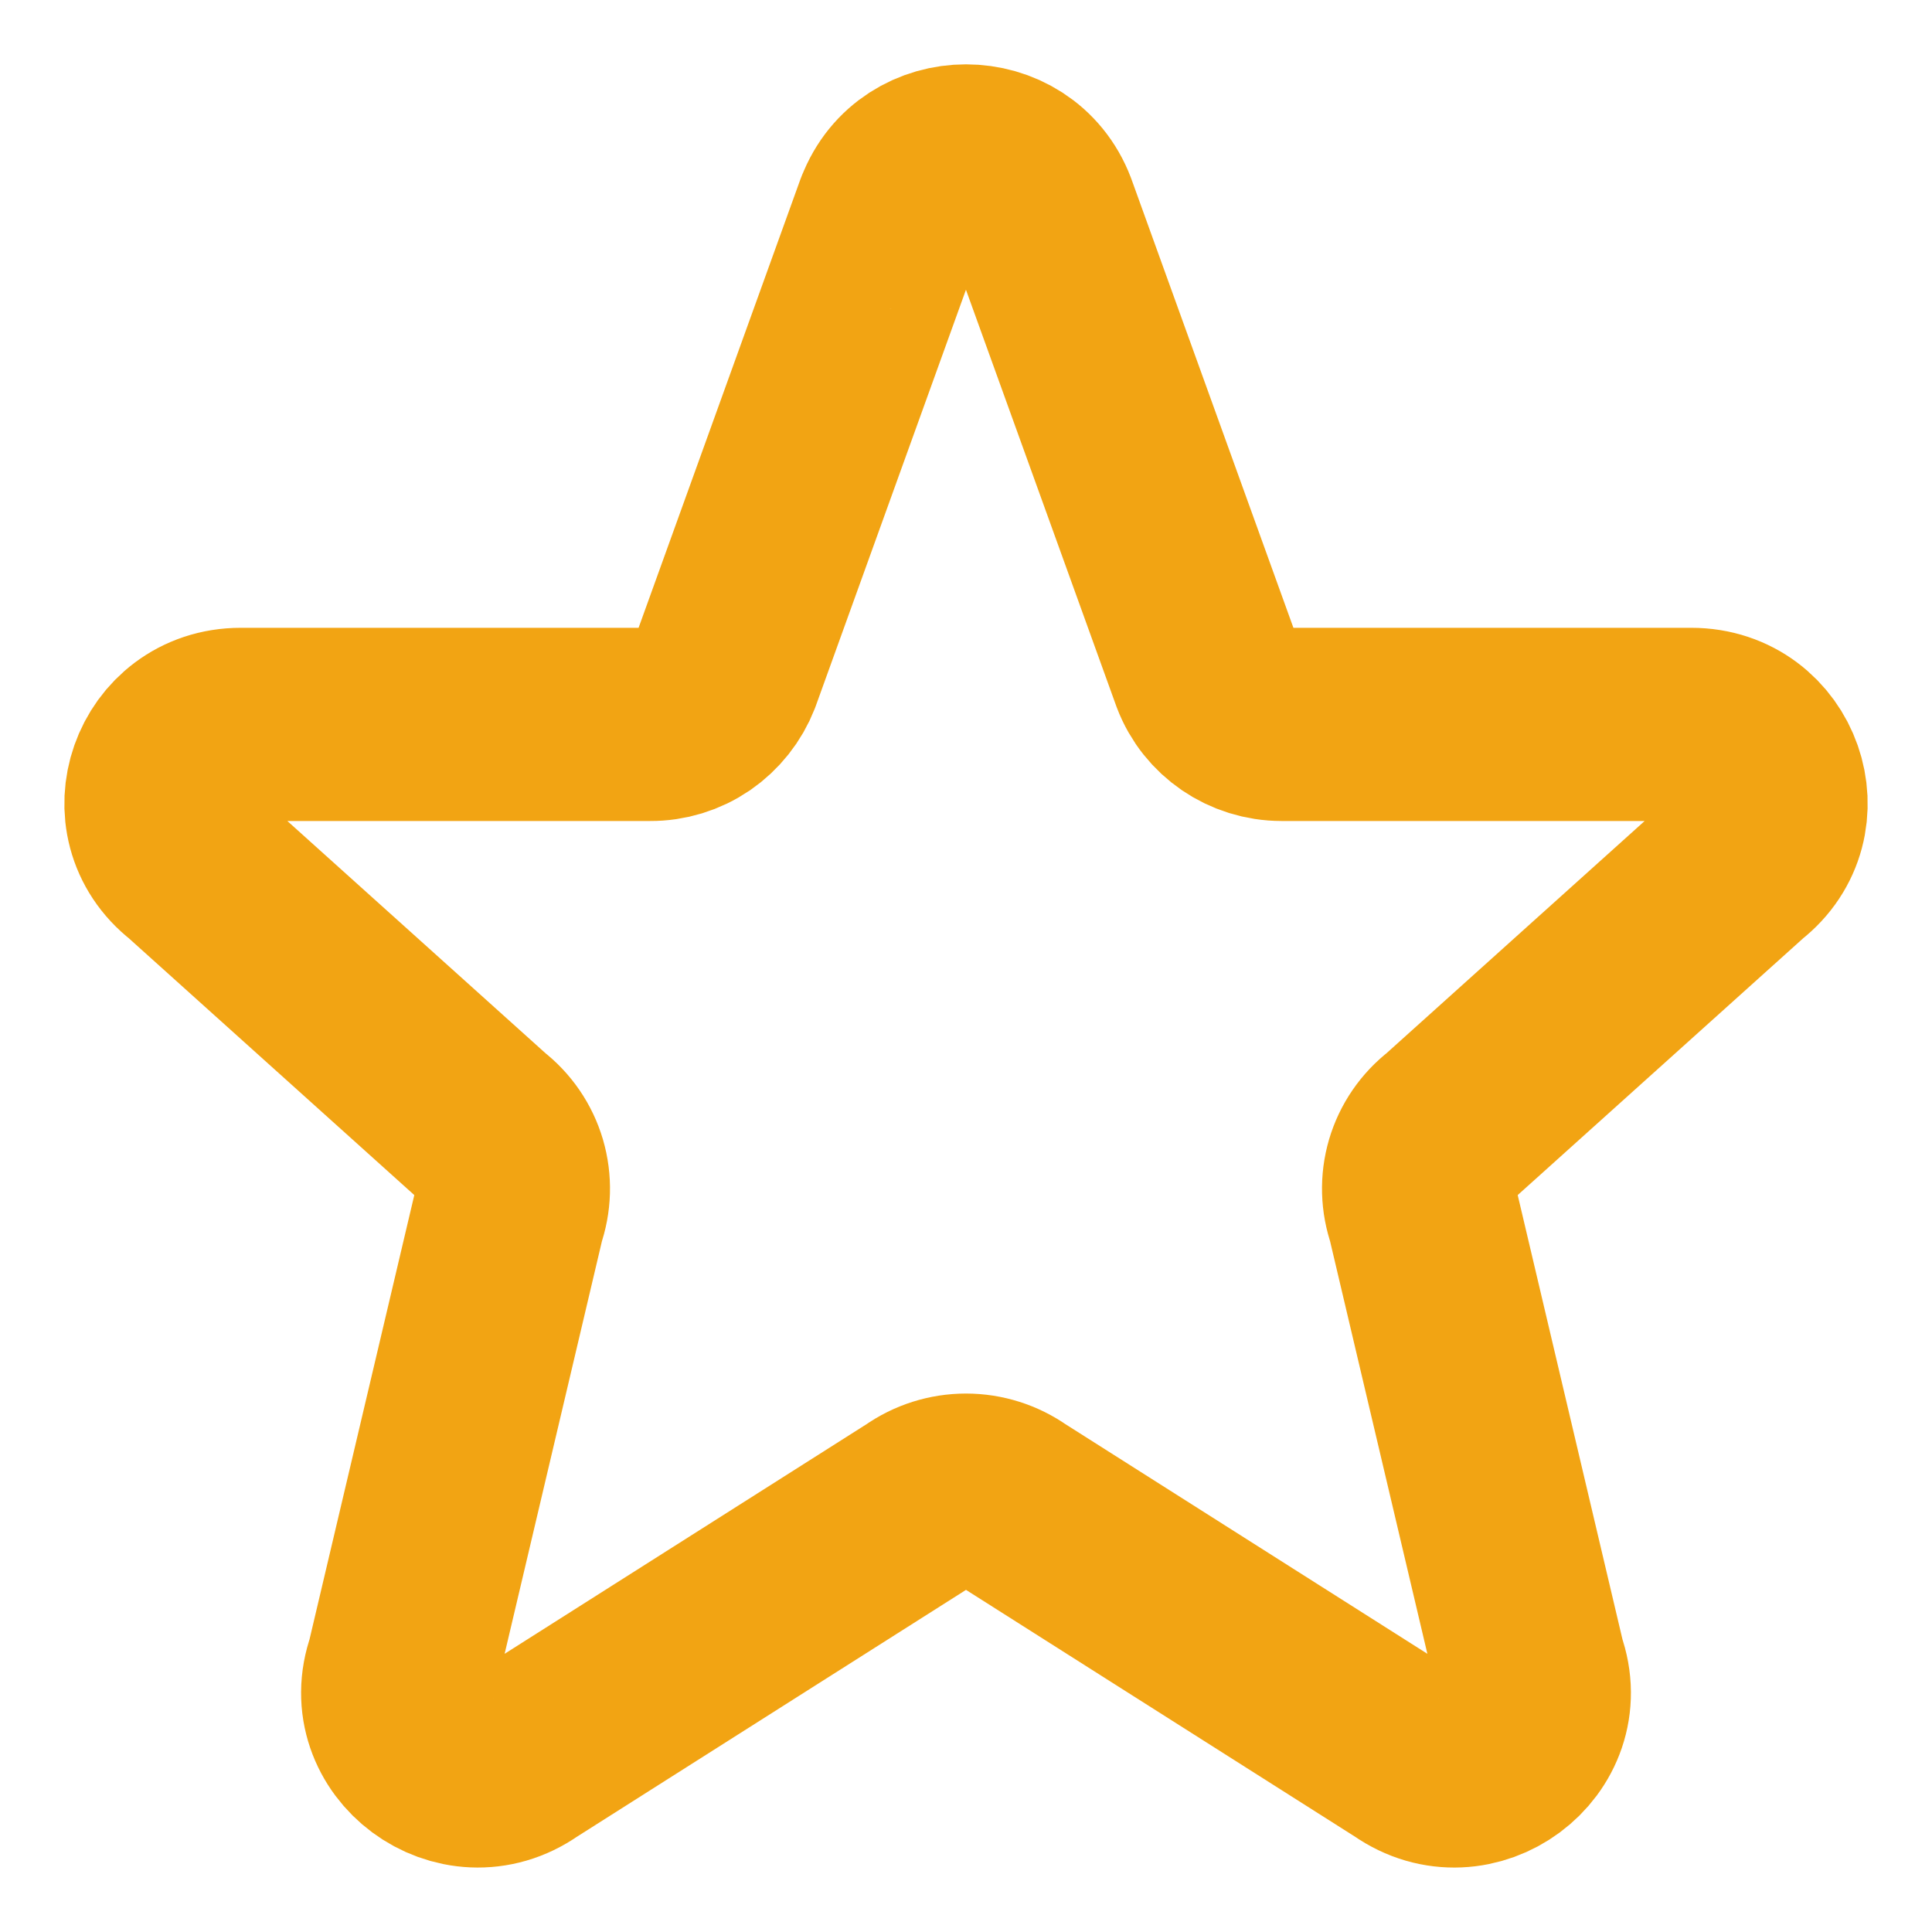
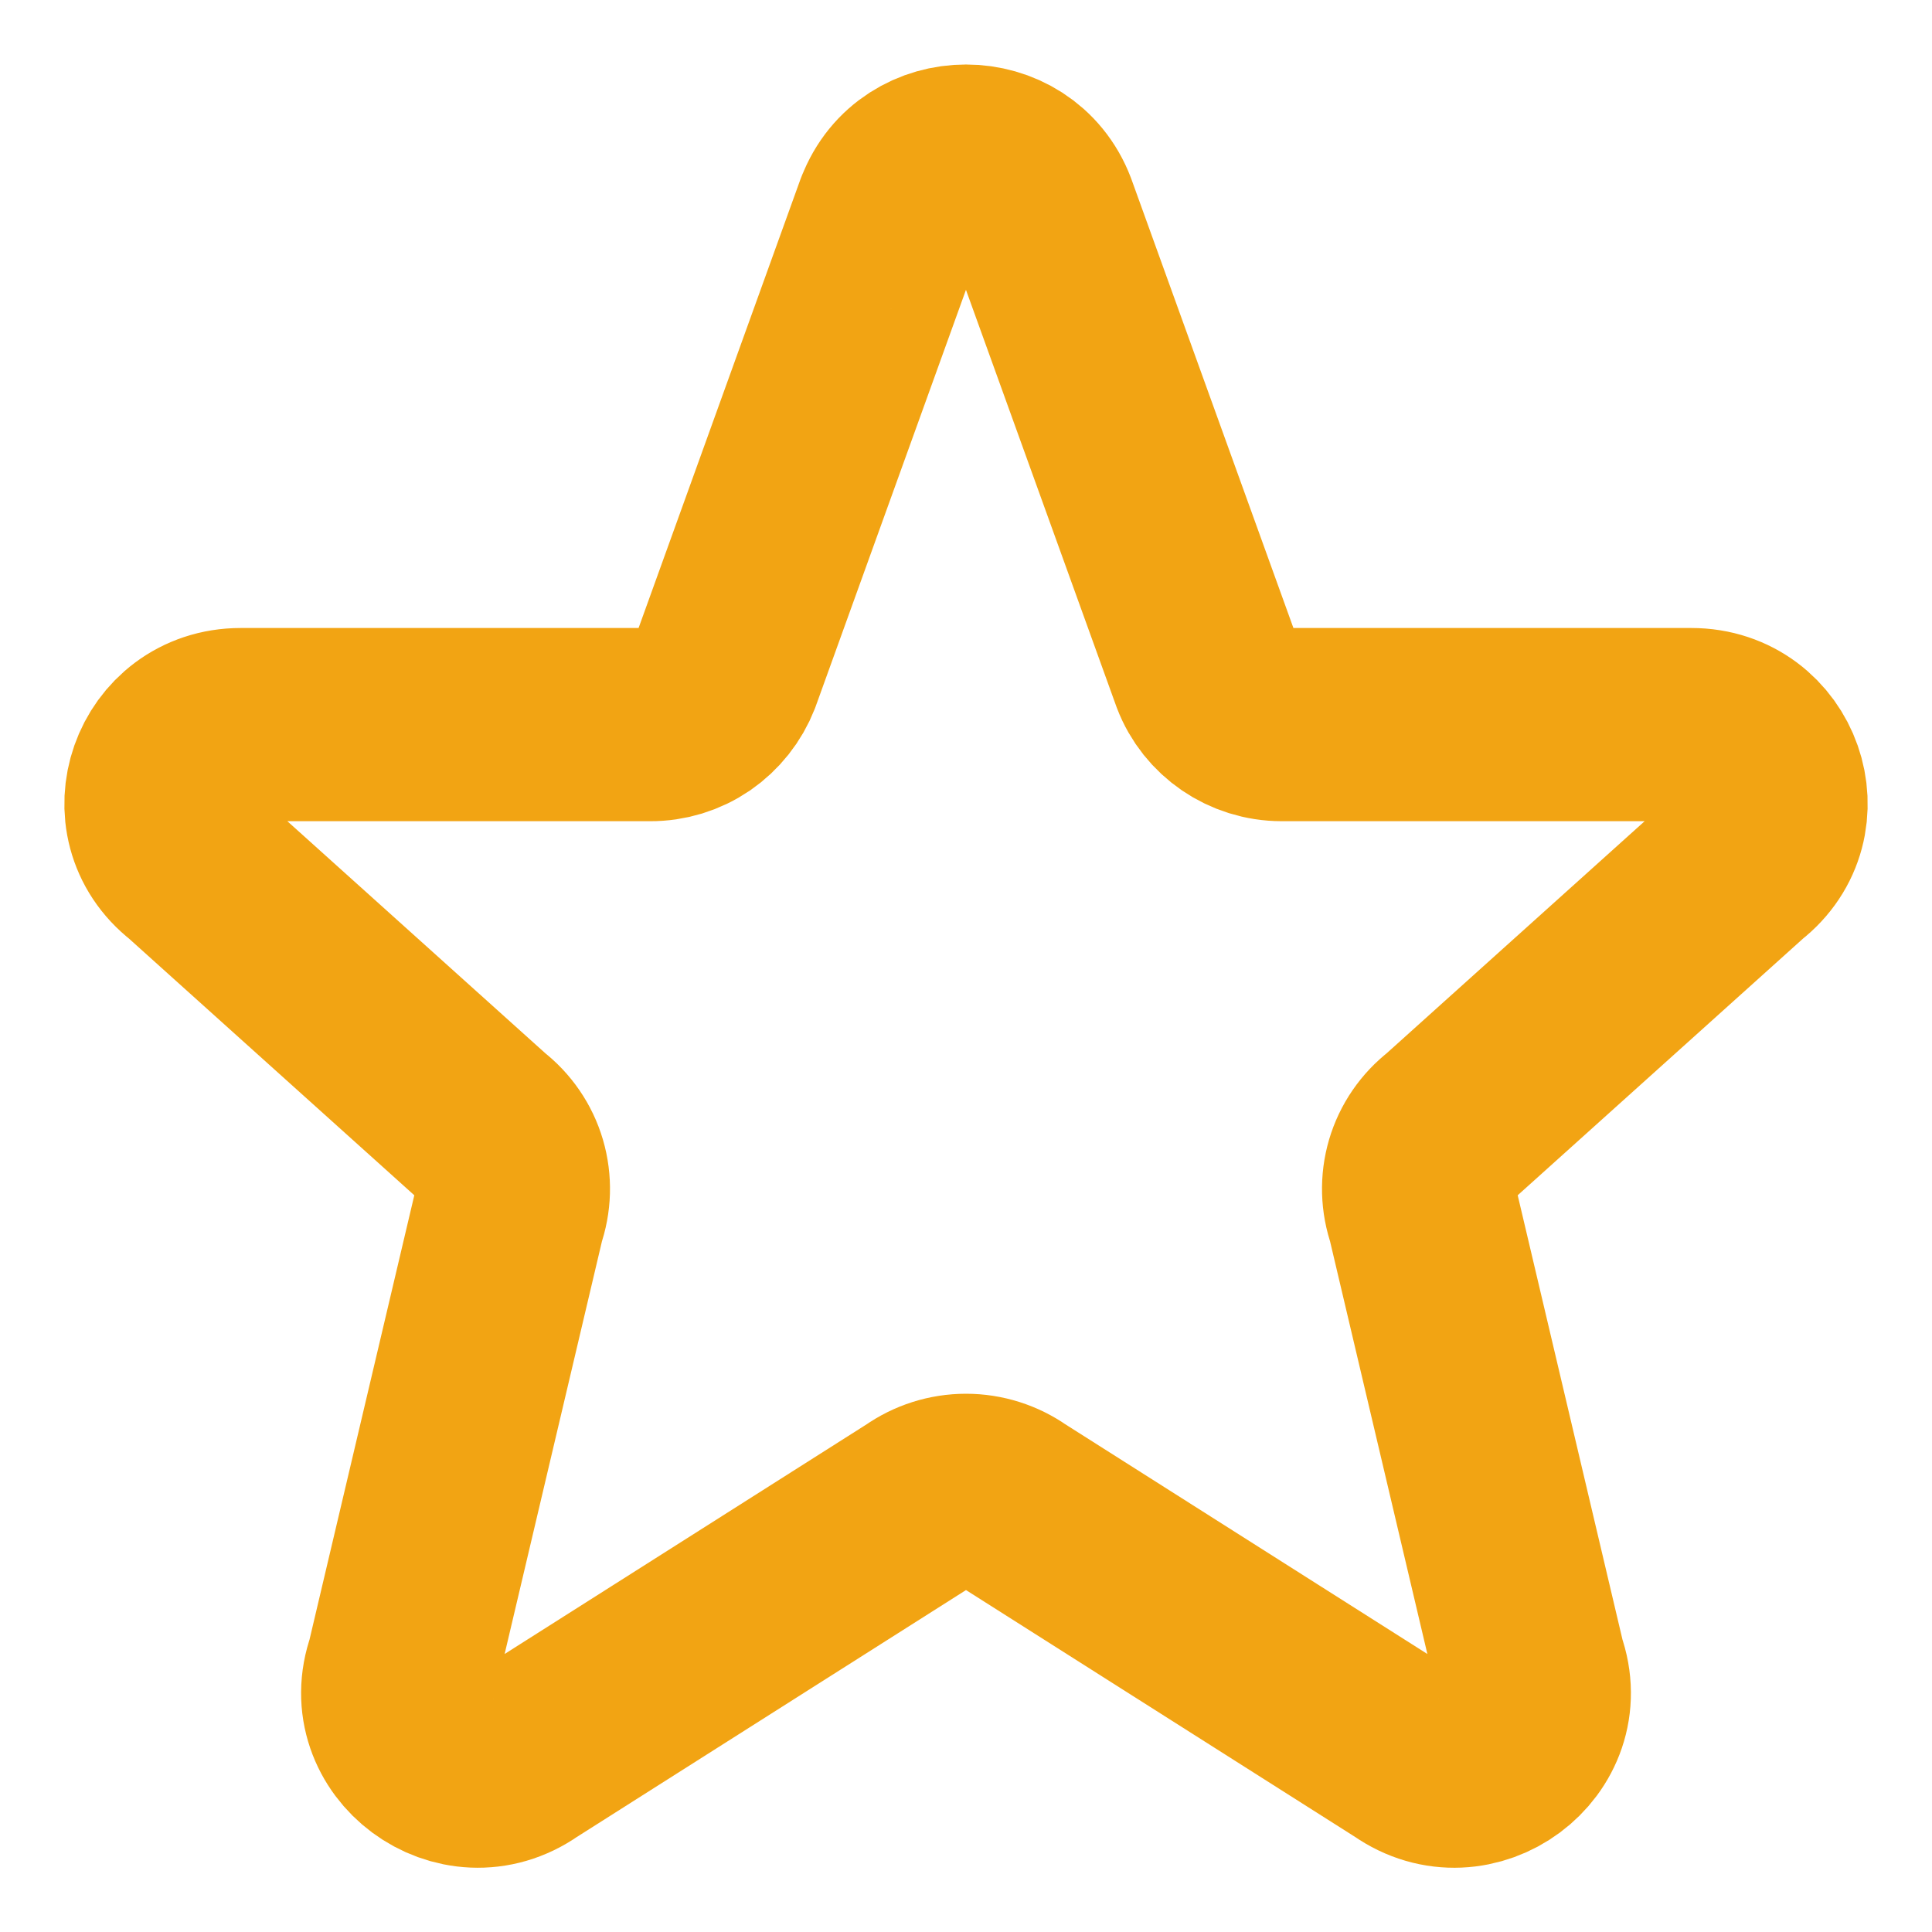
<svg xmlns="http://www.w3.org/2000/svg" width="20" height="20" viewBox="0 0 20 20" fill="none">
-   <path d="M9.228 2.194C9.495 1.49 10.504 1.49 10.772 2.194L12.497 6.972C12.617 7.289 12.925 7.499 13.268 7.499H17.508C18.291 7.499 18.633 8.474 18.017 8.952L15 11.666C14.865 11.77 14.766 11.914 14.718 12.077C14.67 12.241 14.675 12.415 14.732 12.576L15.833 17.245C16.102 17.995 15.233 18.639 14.577 18.178L10.479 15.578C10.339 15.479 10.171 15.426 10 15.426C9.828 15.426 9.661 15.479 9.521 15.578L5.423 18.178C4.768 18.639 3.898 17.994 4.167 17.245L5.268 12.576C5.325 12.415 5.33 12.241 5.282 12.077C5.234 11.914 5.135 11.77 5 11.666L1.983 8.952C1.367 8.474 1.71 7.499 2.492 7.499H6.731C6.898 7.5 7.061 7.45 7.199 7.356C7.336 7.261 7.442 7.128 7.503 6.972L9.227 2.194H9.228Z" stroke="#F2A413" stroke-width="2" stroke-linecap="round" stroke-linejoin="round" />
+   <path d="M9.228 2.195C9.495 1.492 10.504 1.492 10.772 2.195L12.497 6.974C12.617 7.29 12.925 7.501 13.268 7.501H17.508C18.291 7.501 18.633 8.476 18.017 8.954L15 11.668C14.865 11.772 14.766 11.916 14.718 12.079C14.67 12.243 14.675 12.417 14.732 12.578L15.833 17.247C16.102 17.997 15.233 18.641 14.577 18.18L10.479 15.58C10.339 15.481 10.171 15.428 10 15.428C9.828 15.428 9.661 15.481 9.521 15.58L5.423 18.18C4.768 18.641 3.898 17.996 4.167 17.247L5.268 12.578C5.325 12.417 5.33 12.243 5.282 12.079C5.234 11.916 5.135 11.772 5 11.668L1.983 8.954C1.367 8.476 1.71 7.501 2.492 7.501H6.731C6.898 7.502 7.061 7.452 7.199 7.358C7.336 7.263 7.442 7.13 7.503 6.974L9.227 2.195H9.228Z" stroke="#F2A413" stroke-width="2" stroke-linecap="round" stroke-linejoin="round" />
</svg>
